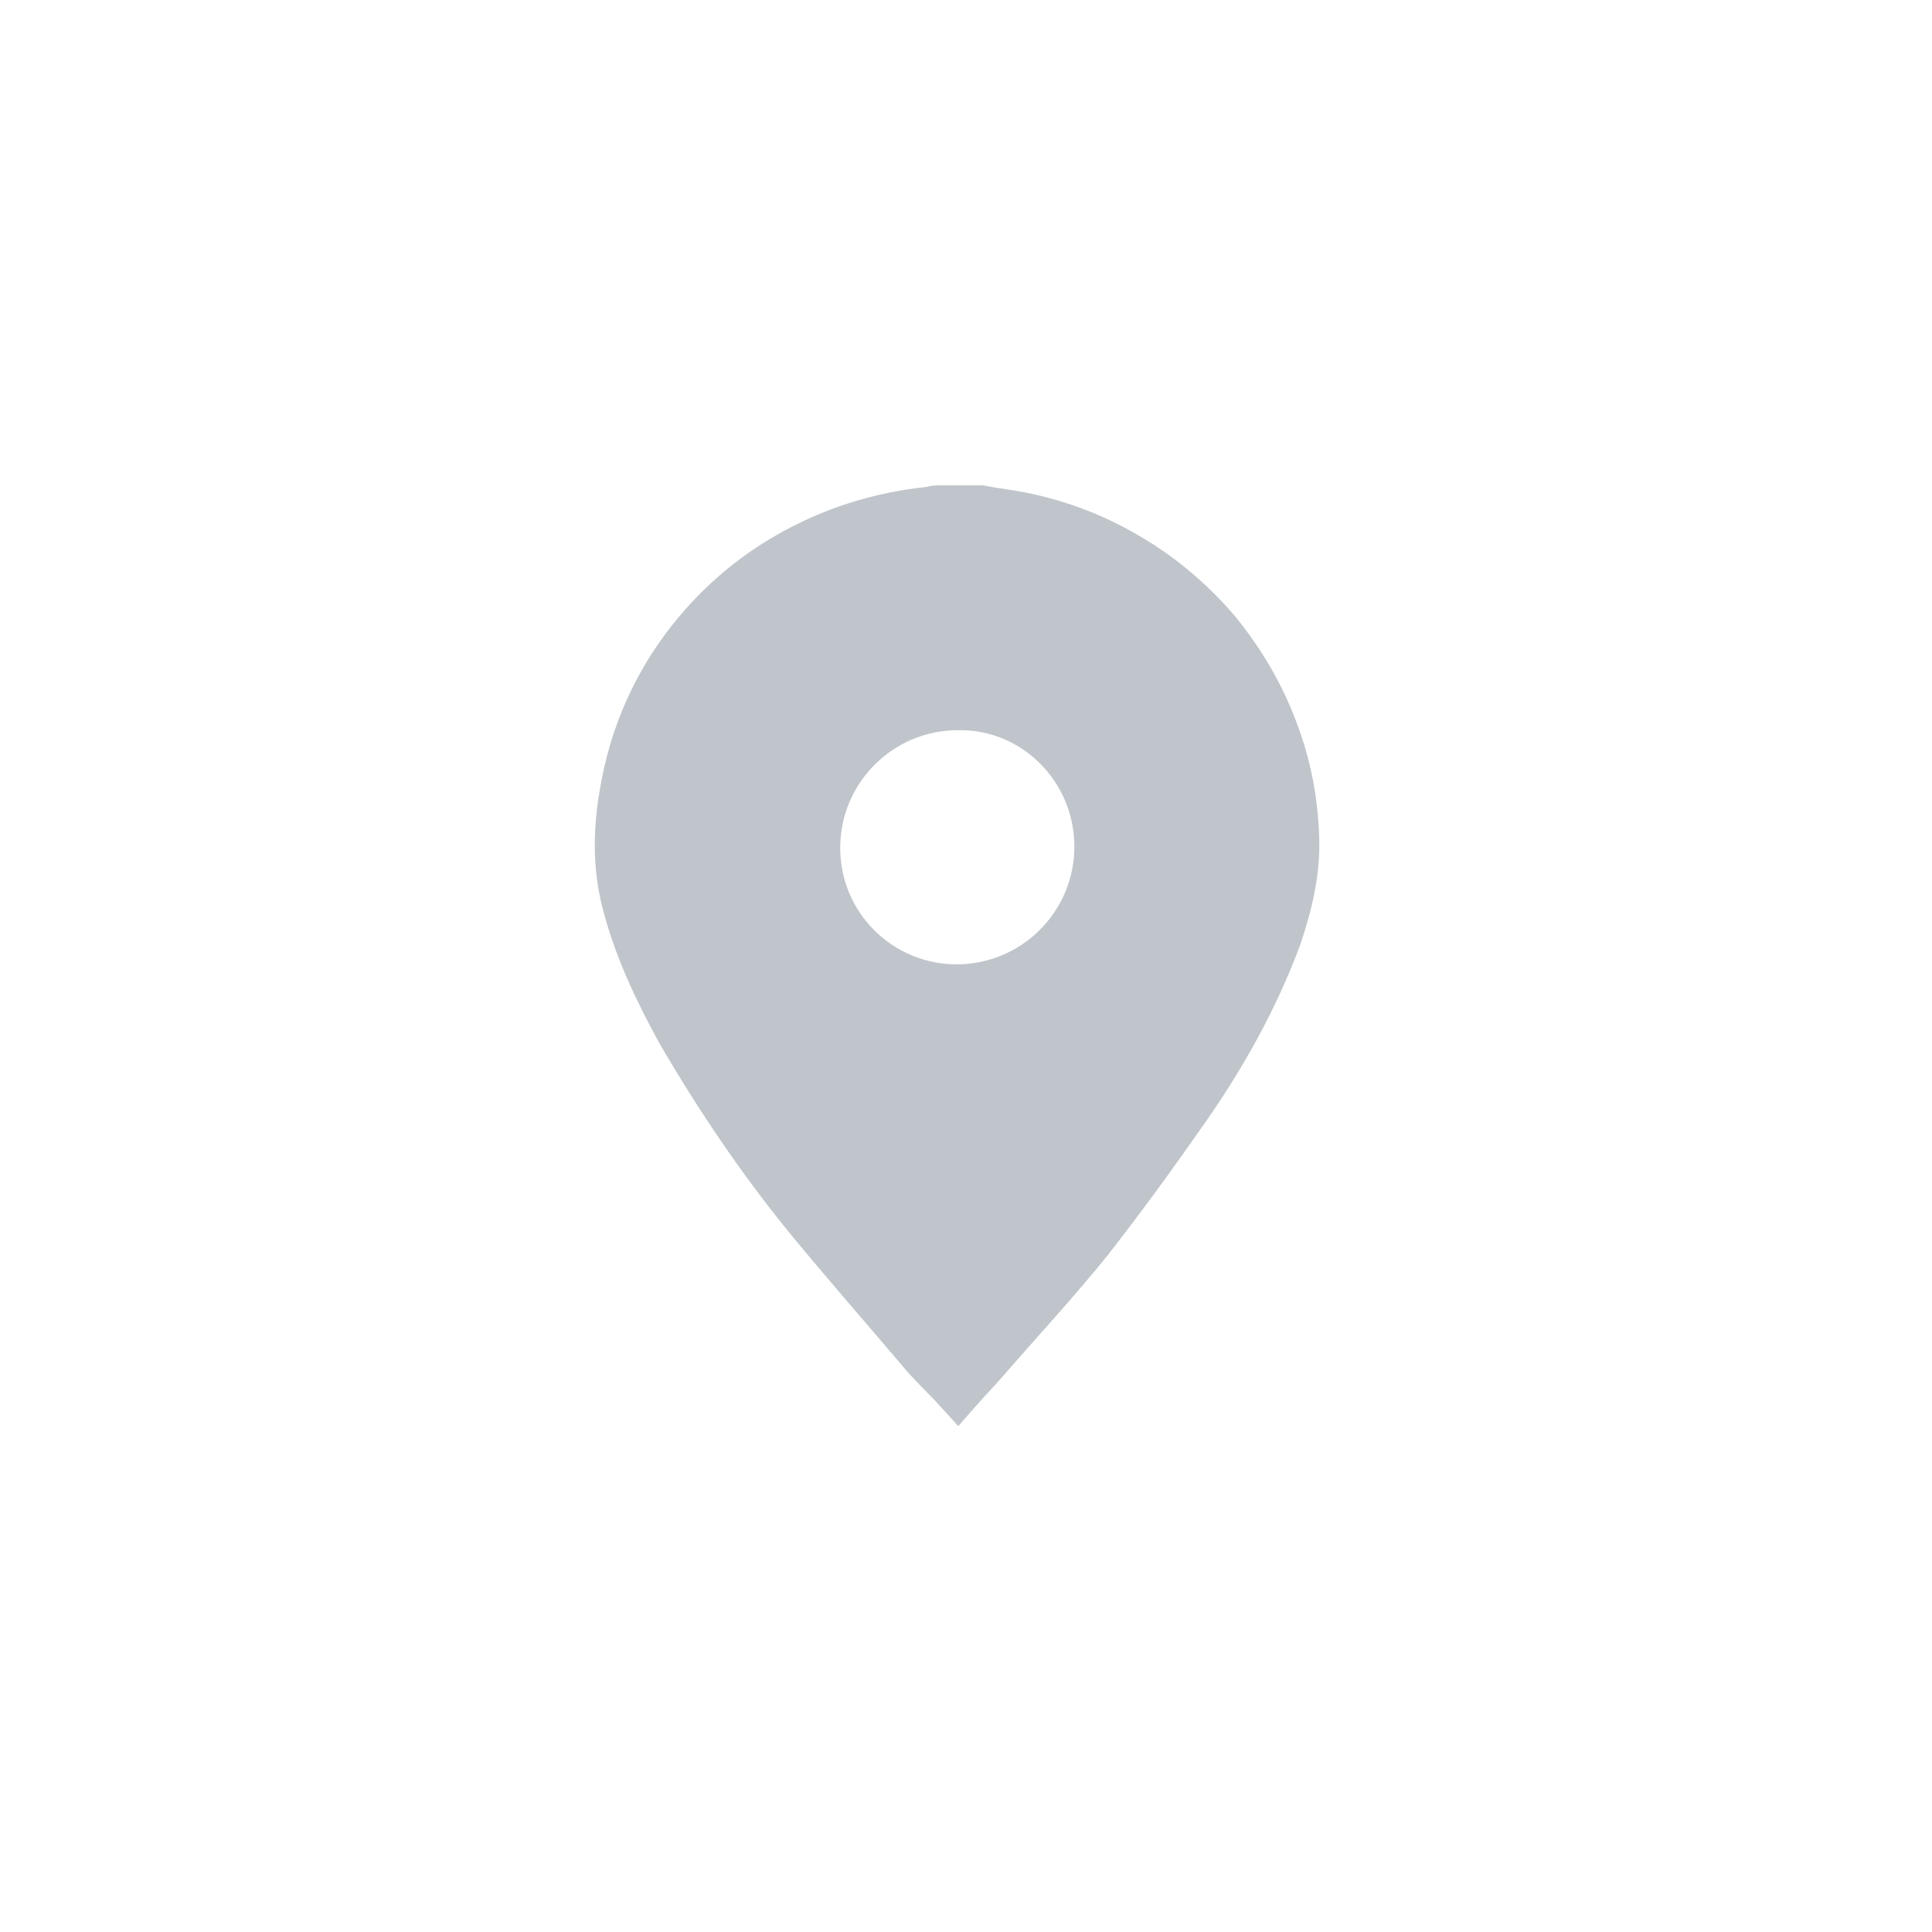
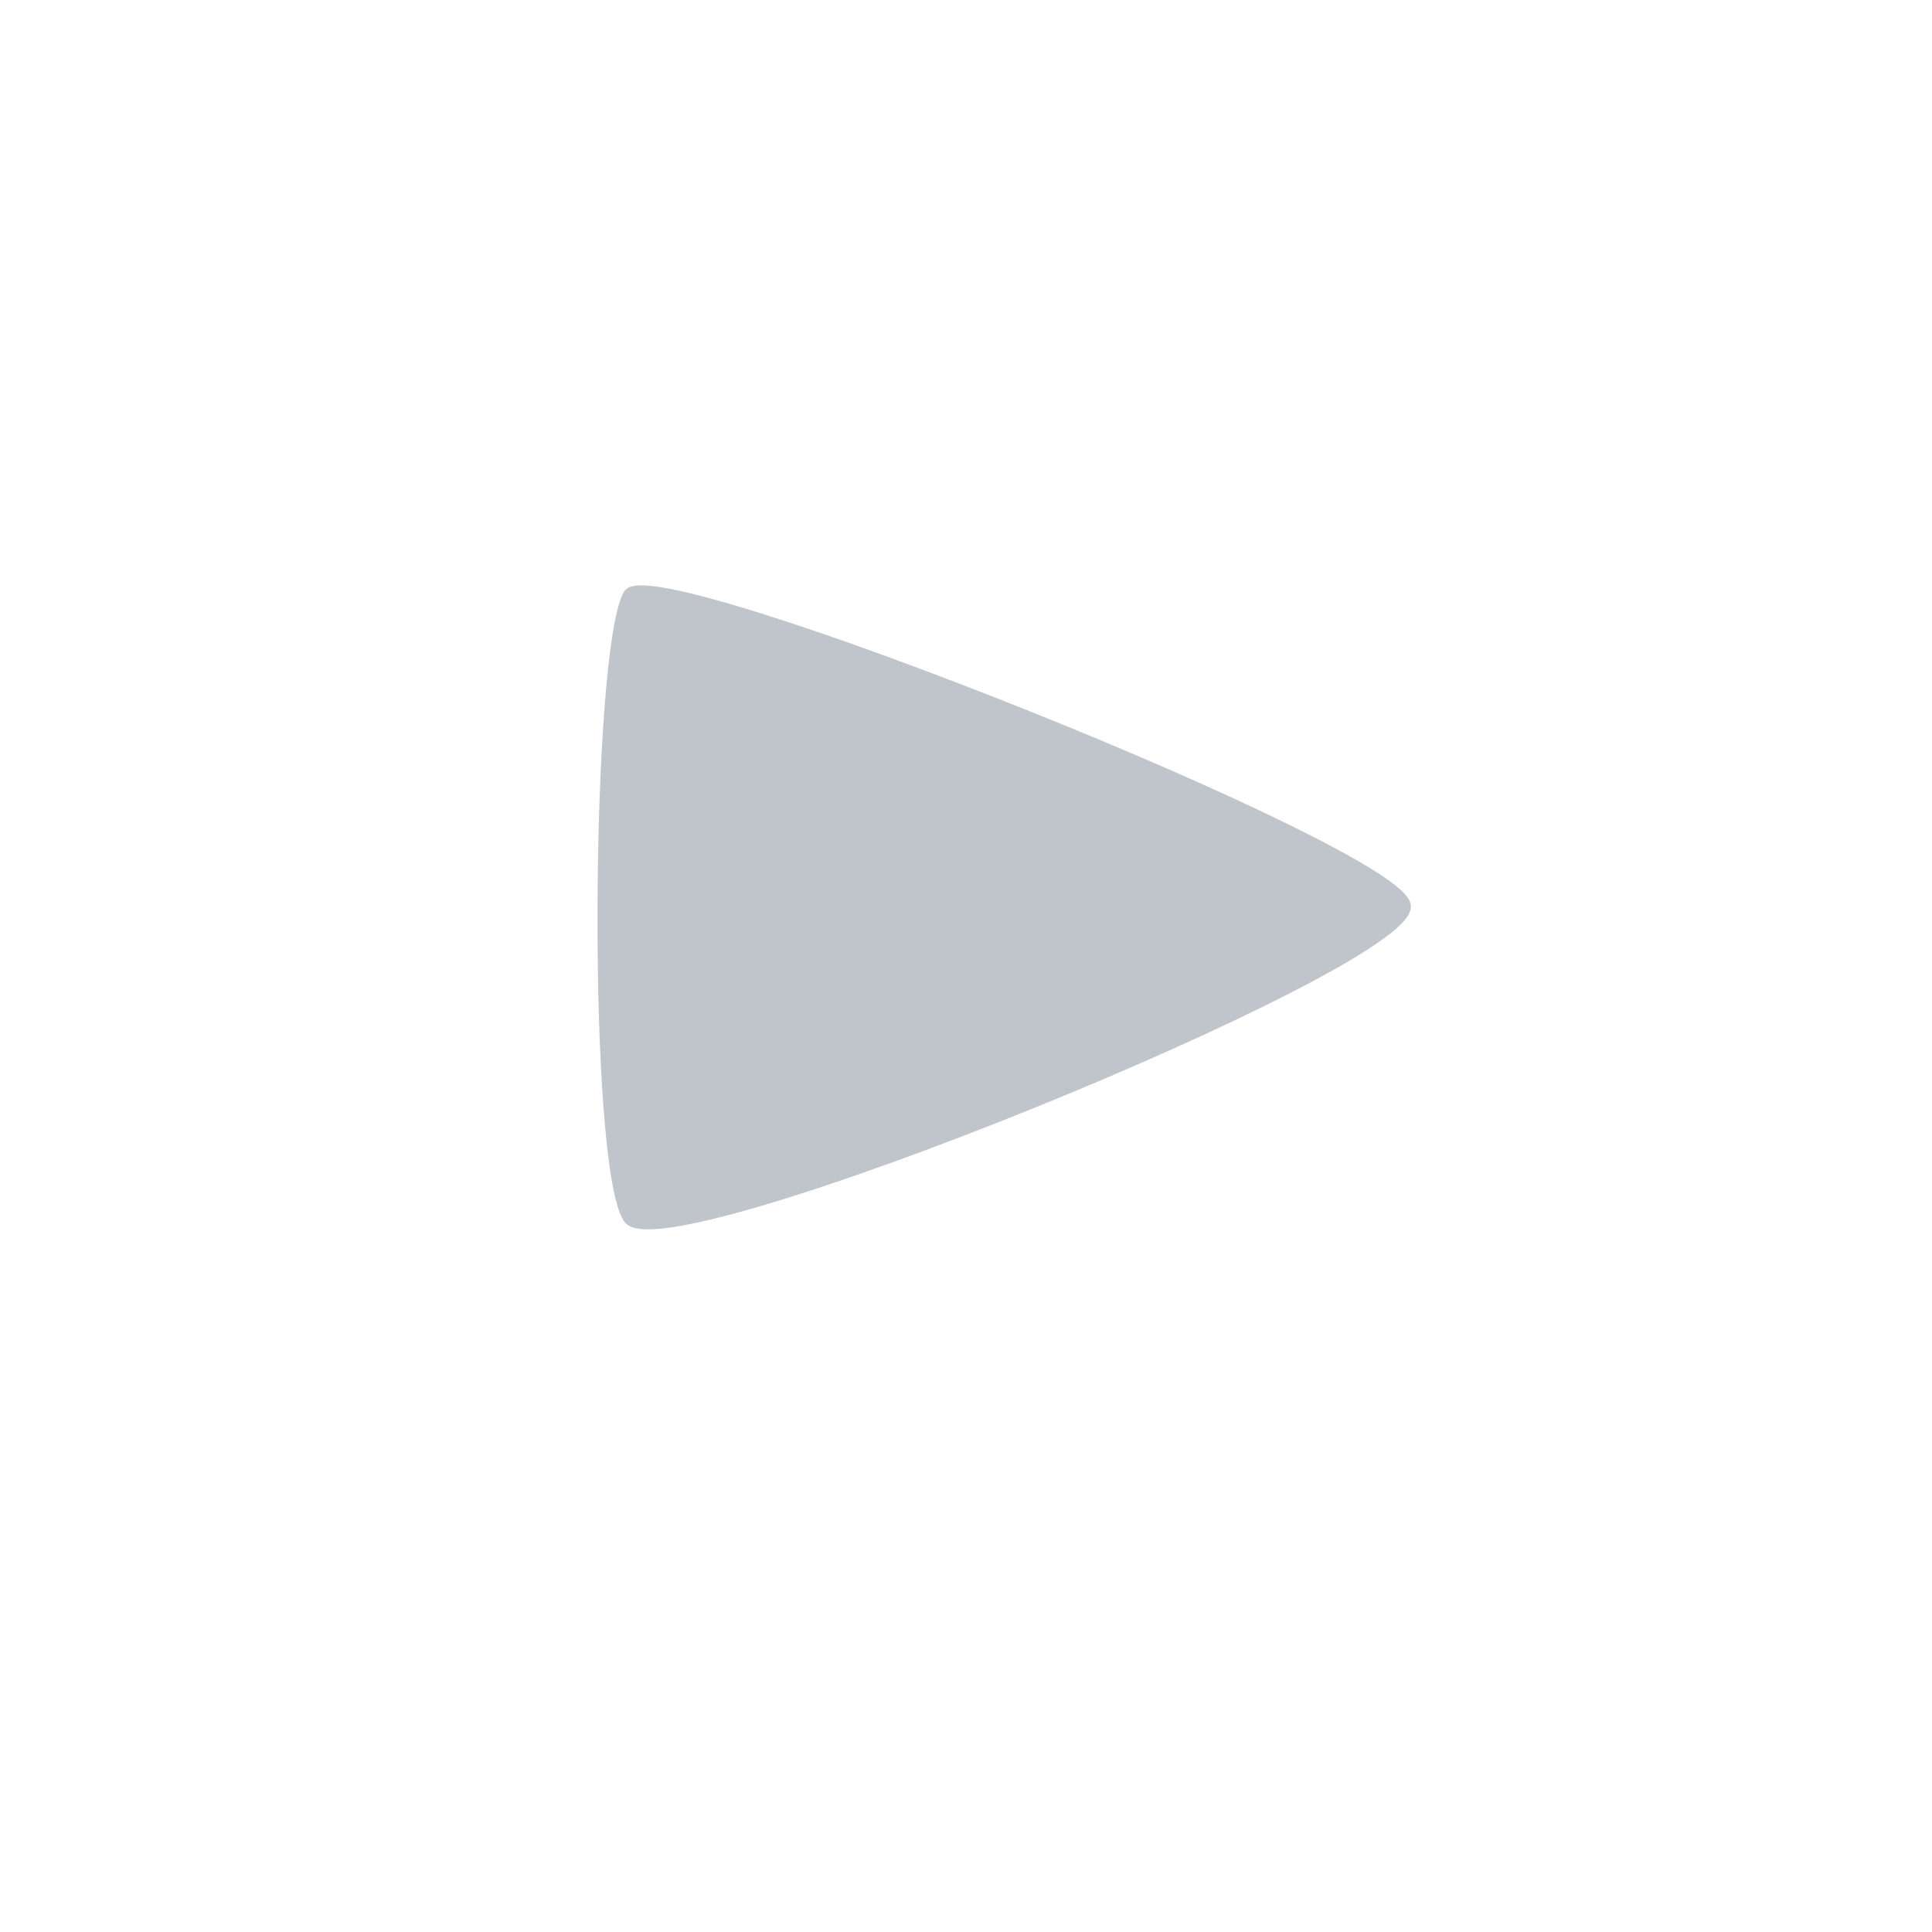
- <svg xmlns="http://www.w3.org/2000/svg" version="1.1" id="Layer_1" x="0px" y="0px" viewBox="0 0 144 144" style="enable-background:new 0 0 144 144;" xml:space="preserve">
+ <svg xmlns="http://www.w3.org/2000/svg" version="1.1" id="Layer_1" x="0px" y="0px" viewBox="0 0 360 360" style="enable-background:new 0 0 360 360;" xml:space="preserve">
  <style type="text/css">
- 	.st0{fill:#BFC5CB;stroke:#BFC5CB;stroke-width:3.215;stroke-miterlimit:10;}
- 	.st1{fill:#BFC5CB;stroke:#BFC5CB;stroke-width:3.449;stroke-miterlimit:10;}
- 	.st2{fill-rule:evenodd;clip-rule:evenodd;fill:#BFC5CB;}
+ 	.st0{fill:#C0C5CC;stroke:#C0C5CC;stroke-width:2;stroke-miterlimit:10;}
</style>
-   <path class="st1" d="M73.1,37.9c1,0.2,2,0.3,3,0.5c3,0.6,5.8,1.7,8.4,3.3c2.3,1.4,4.4,3.2,6.2,5.3c1.8,2.2,3.3,4.7,4.3,7.4  c1,2.6,1.5,5.2,1.6,8c0.1,2.6-0.5,5-1.3,7.4c-1.7,4.6-4.1,8.9-6.9,12.9c-2.3,3.3-4.7,6.6-7.2,9.8c-2.5,3.1-5.2,6-7.8,9  c-0.6,0.7-1.3,1.4-2,2.2c-1-1.1-2-2-2.9-3.1c-2.8-3.3-5.7-6.6-8.4-9.9c-3.5-4.3-6.6-8.9-9.4-13.7c-1.6-2.9-3.1-6-4-9.3  c-0.8-2.8-0.8-5.6-0.3-8.5c0.7-4.3,2.4-8.2,5.1-11.6c2-2.5,4.4-4.6,7.2-6.2c3.3-1.9,6.8-3,10.6-3.4c0.2,0,0.3-0.1,0.5-0.1  C70.8,37.9,72,37.9,73.1,37.9z M81.8,63.1c0-5.8-4.7-10.5-10.4-10.4c-5.8,0-10.5,4.7-10.5,10.5c0,5.8,4.7,10.4,10.4,10.4  C77.1,73.6,81.8,68.9,81.8,63.1z" />
+   <path class="st0" d="M117.1,110.8c-6,10.9-6.7,106,0,116.2c6.3,9.5,144.8-46.9,144.8-58.1C261.8,159.1,121.4,103.1,117.1,110.8z" />
</svg>
